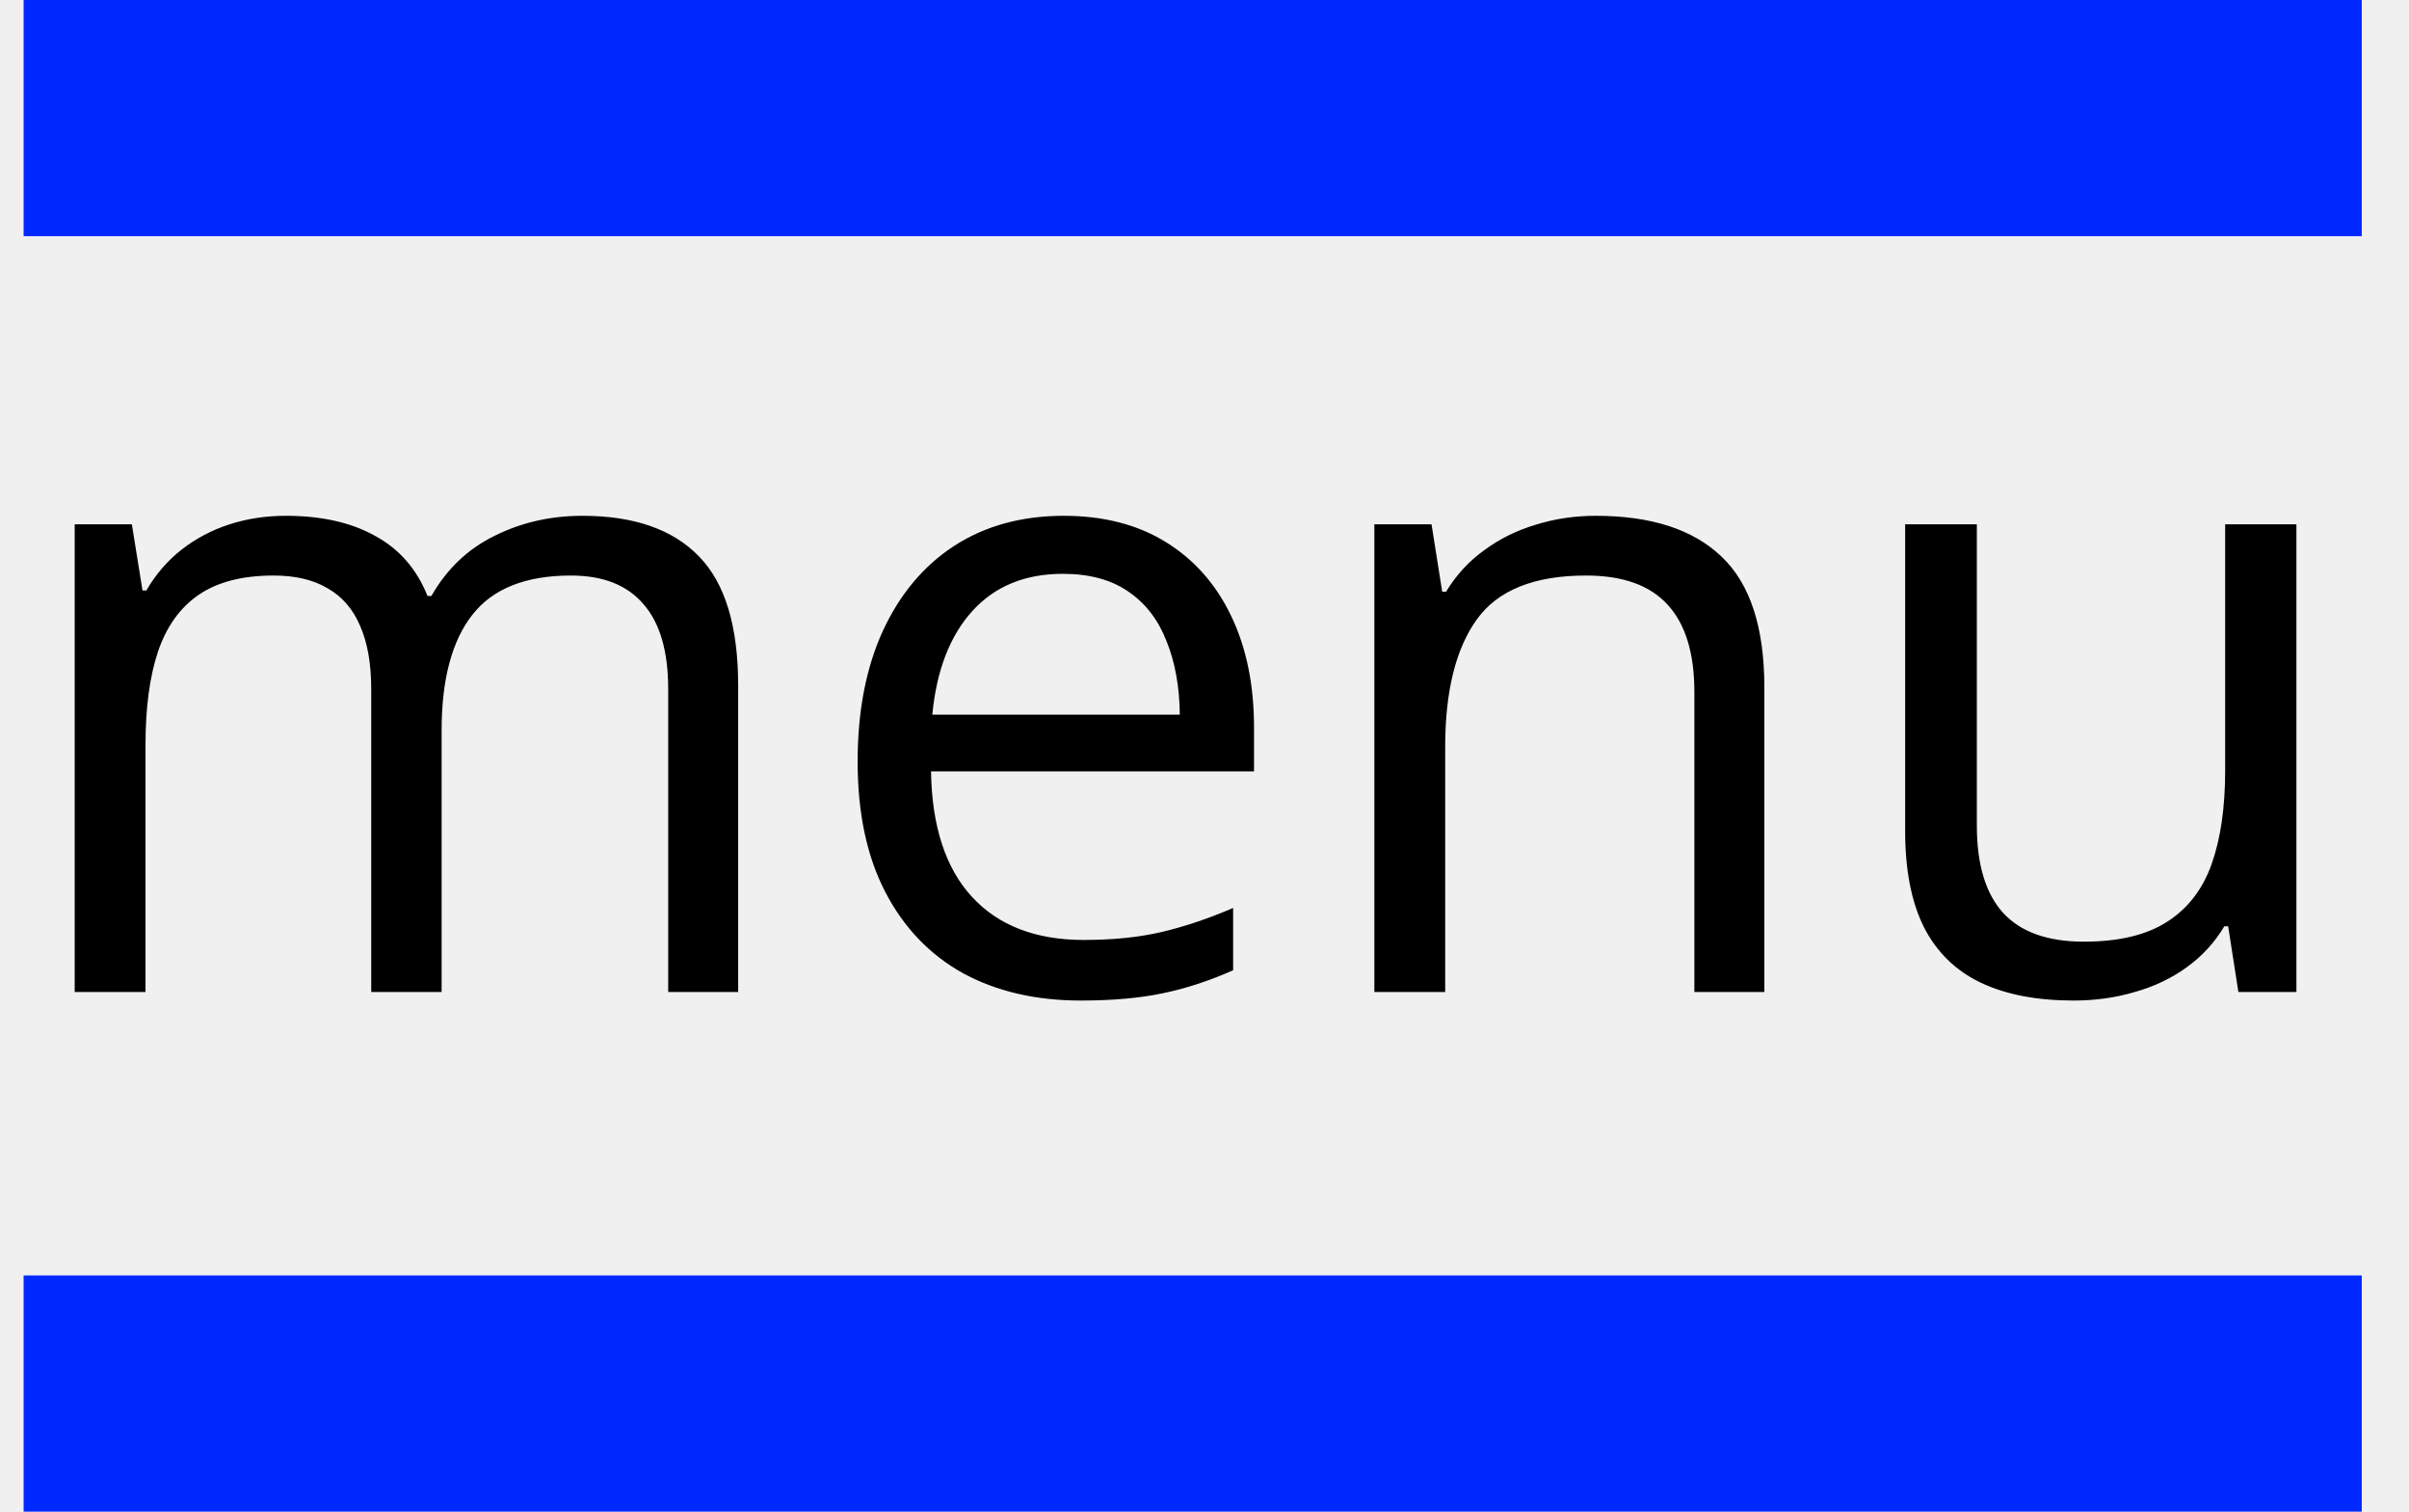
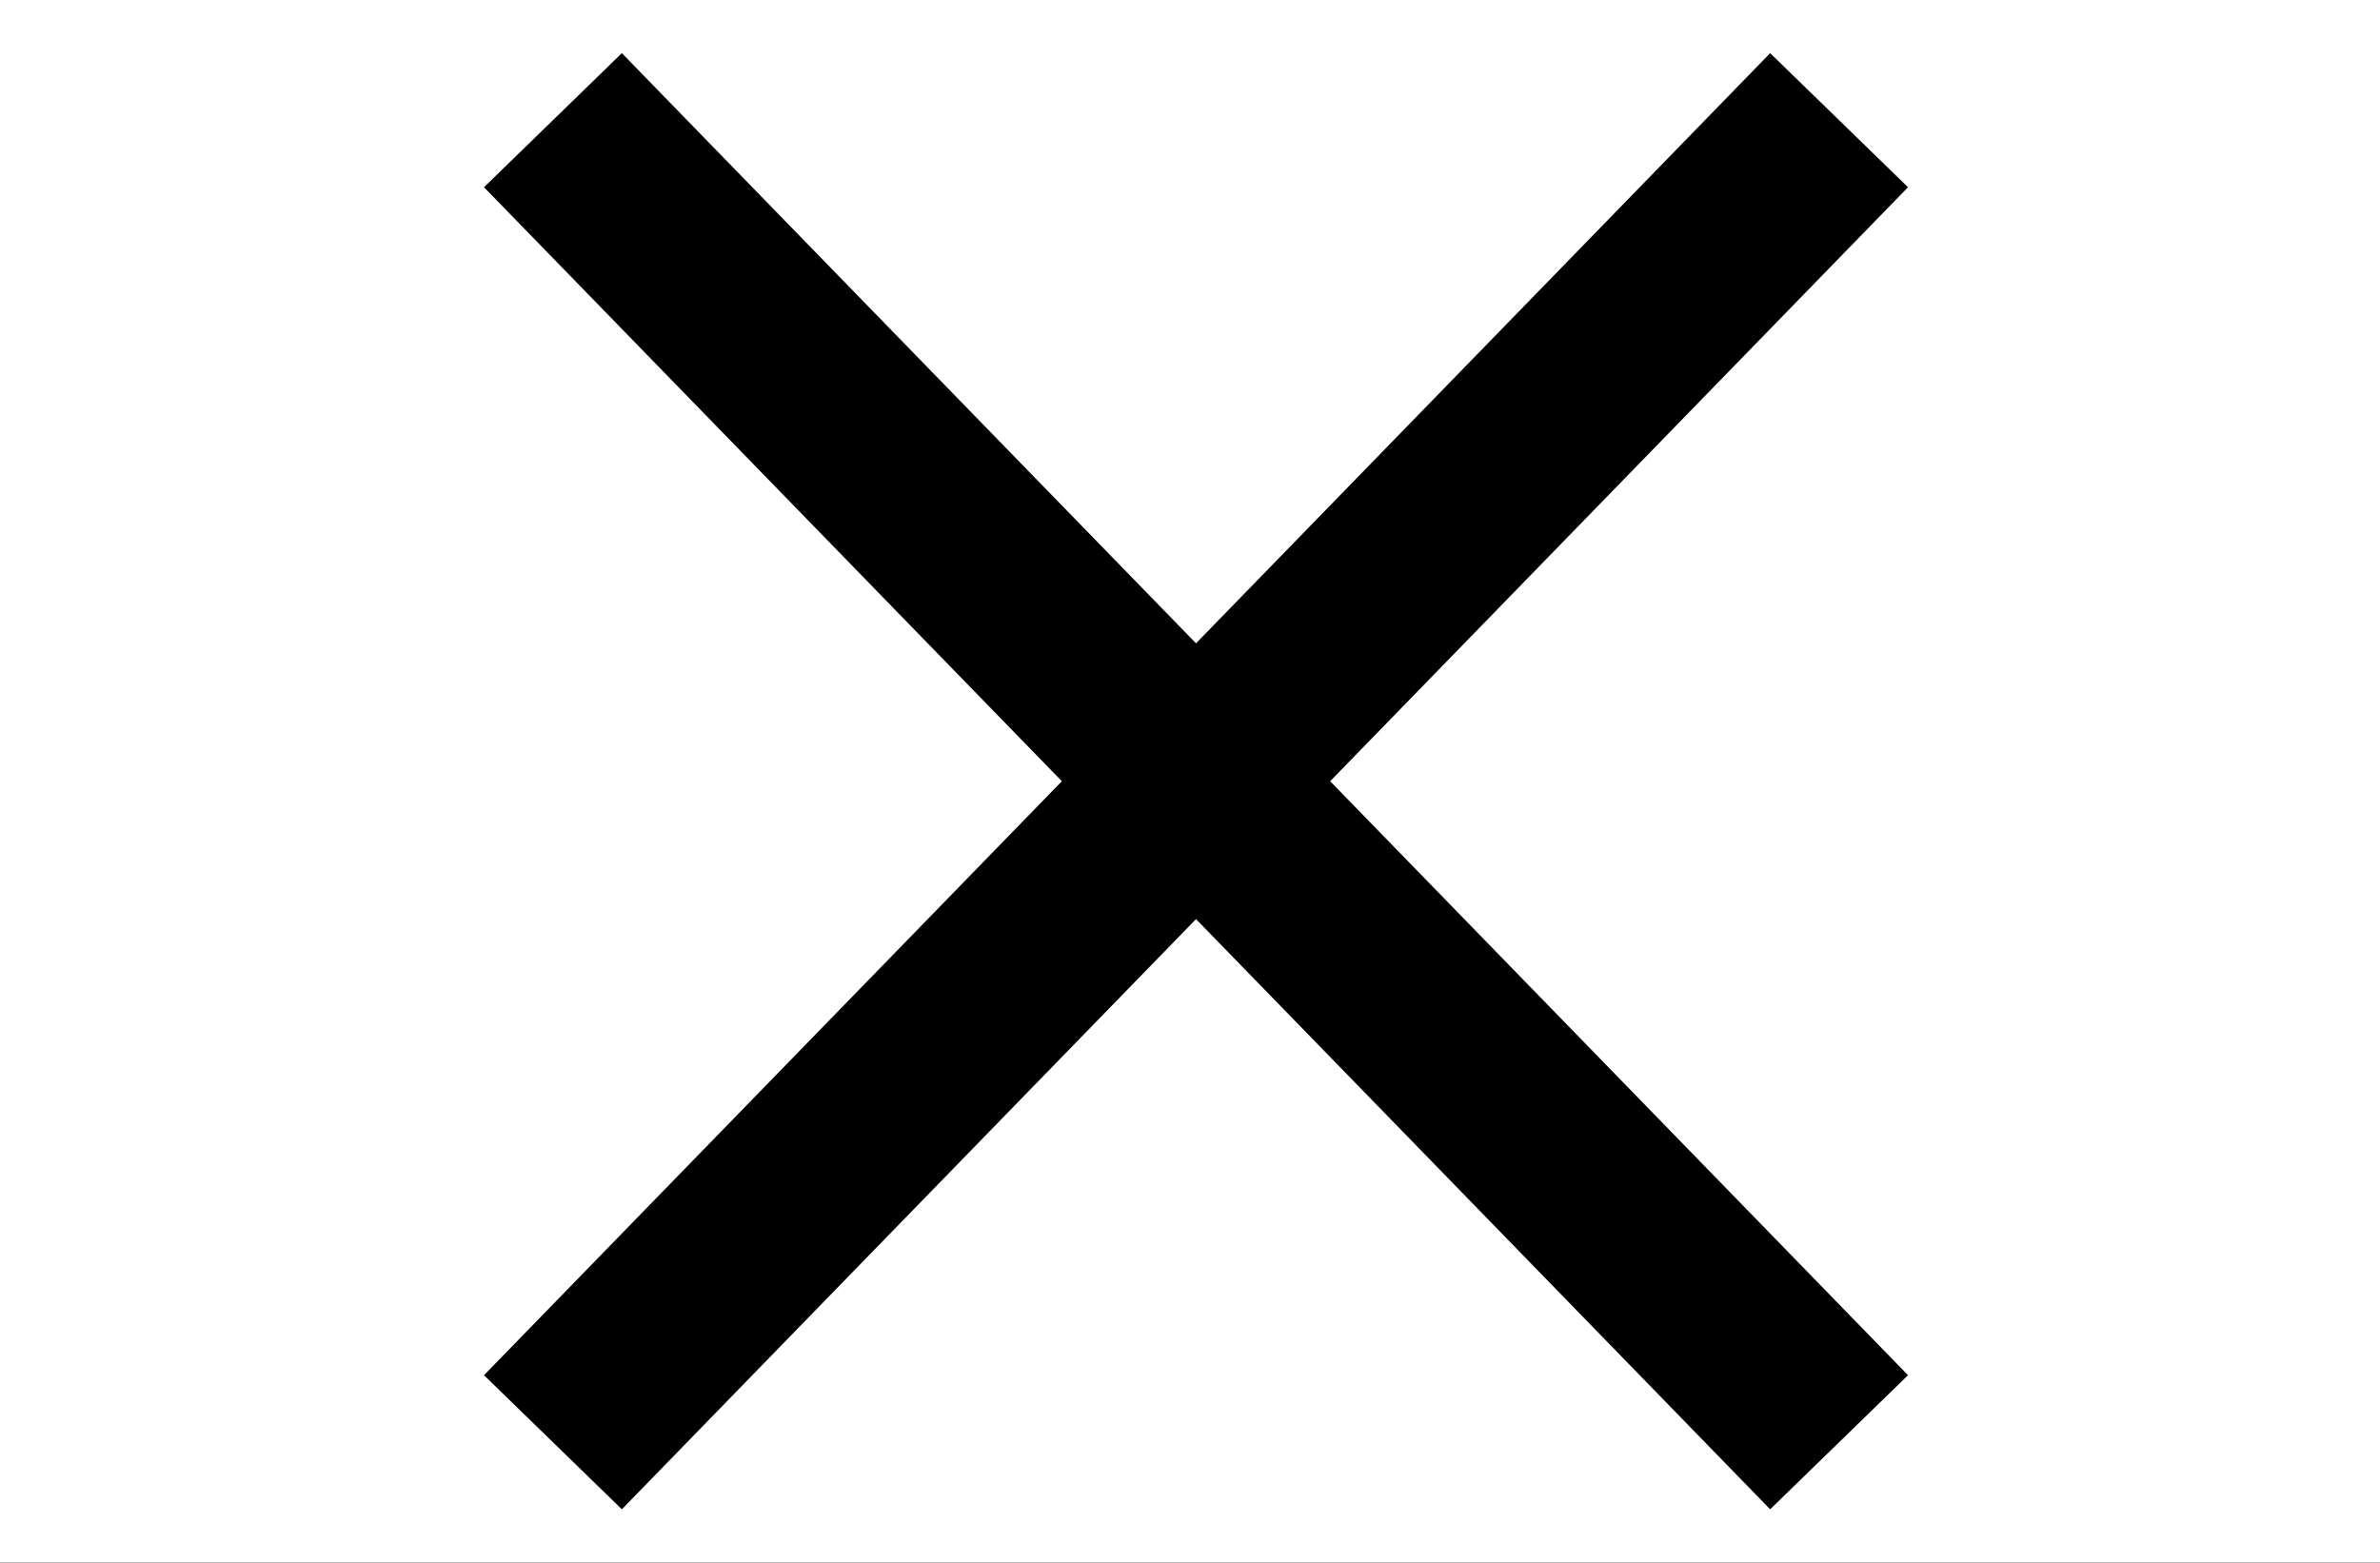
- <svg xmlns="http://www.w3.org/2000/svg" width="102" height="64" viewBox="0 0 102 64" fill="none">
-   <path d="M24.661 21.838C26.841 21.838 28.485 22.41 29.593 23.554C30.701 24.686 31.255 26.511 31.255 29.028V42H28.292V29.173C28.292 27.571 27.943 26.373 27.244 25.578C26.558 24.771 25.534 24.367 24.173 24.367C22.258 24.367 20.867 24.921 20 26.029C19.132 27.137 18.699 28.769 18.699 30.925V42H15.718V29.173C15.718 28.101 15.561 27.21 15.248 26.499C14.947 25.788 14.489 25.259 13.875 24.909C13.273 24.548 12.508 24.367 11.581 24.367C10.268 24.367 9.214 24.638 8.419 25.18C7.624 25.722 7.046 26.529 6.685 27.601C6.335 28.661 6.161 29.968 6.161 31.521V42H3.162V22.199H5.583L6.034 25H6.197C6.594 24.313 7.094 23.735 7.696 23.265C8.299 22.795 8.973 22.44 9.72 22.199C10.466 21.958 11.261 21.838 12.104 21.838C13.61 21.838 14.869 22.121 15.88 22.687C16.904 23.241 17.645 24.09 18.102 25.234H18.265C18.916 24.09 19.807 23.241 20.939 22.687C22.071 22.121 23.312 21.838 24.661 21.838ZM45.04 21.838C46.726 21.838 48.171 22.211 49.376 22.958C50.58 23.705 51.501 24.753 52.14 26.102C52.778 27.439 53.097 29.004 53.097 30.799V32.66H39.421C39.457 34.984 40.035 36.755 41.155 37.971C42.275 39.188 43.853 39.796 45.889 39.796C47.141 39.796 48.249 39.681 49.213 39.453C50.176 39.224 51.176 38.887 52.212 38.441V41.079C51.212 41.524 50.219 41.849 49.231 42.054C48.255 42.259 47.099 42.361 45.762 42.361C43.859 42.361 42.197 41.976 40.776 41.205C39.367 40.422 38.271 39.278 37.488 37.773C36.705 36.267 36.313 34.424 36.313 32.244C36.313 30.112 36.669 28.27 37.379 26.716C38.102 25.15 39.114 23.946 40.415 23.102C41.727 22.259 43.269 21.838 45.04 21.838ZM45.003 24.295C43.401 24.295 42.125 24.819 41.173 25.867C40.222 26.915 39.656 28.378 39.475 30.257H49.954C49.942 29.076 49.755 28.041 49.394 27.149C49.044 26.246 48.508 25.547 47.786 25.054C47.063 24.548 46.136 24.295 45.003 24.295ZM67.568 21.838C69.917 21.838 71.694 22.416 72.898 23.572C74.102 24.716 74.705 26.559 74.705 29.101V42H71.742V29.299C71.742 27.649 71.362 26.415 70.603 25.596C69.857 24.777 68.707 24.367 67.153 24.367C64.961 24.367 63.419 24.988 62.528 26.228C61.637 27.469 61.191 29.269 61.191 31.63V42H58.192V22.199H60.613L61.065 25.054H61.227C61.649 24.355 62.185 23.771 62.835 23.301C63.485 22.82 64.214 22.458 65.021 22.217C65.828 21.964 66.677 21.838 67.568 21.838ZM97.233 22.199V42H94.776L94.343 39.218H94.18C93.771 39.904 93.241 40.482 92.59 40.952C91.94 41.422 91.205 41.771 90.386 42C89.579 42.241 88.718 42.361 87.803 42.361C86.237 42.361 84.924 42.108 83.864 41.602C82.804 41.097 82.003 40.314 81.461 39.254C80.931 38.194 80.666 36.833 80.666 35.171V22.199H83.702V34.954C83.702 36.604 84.075 37.839 84.822 38.658C85.569 39.465 86.707 39.868 88.236 39.868C89.706 39.868 90.874 39.591 91.741 39.037C92.62 38.483 93.253 37.67 93.638 36.598C94.024 35.514 94.216 34.189 94.216 32.623V22.199H97.233Z" fill="black" />
-   <rect x="1" width="99" height="10" fill="#0029FF" />
-   <rect x="1" y="54" width="99" height="10" fill="#0029FF" />
+ <svg xmlns="http://www.w3.org/2000/svg" width="99" height="65" viewBox="0 0 99 65" fill="none">
+   <g id="Burger">
+     <g id="menu">
+       <path id="menu_2" d="M23.994 22.383C26.115 22.383 27.715 22.939 28.793 24.053C29.871 25.154 30.41 26.93 30.41 29.379V42H27.527V29.52C27.527 27.961 27.188 26.795 26.508 26.021C25.84 25.236 24.844 24.844 23.52 24.844C21.656 24.844 20.303 25.383 19.459 26.461C18.615 27.539 18.193 29.127 18.193 31.225V42H15.293V29.52C15.293 28.477 15.141 27.609 14.836 26.918C14.543 26.227 14.098 25.711 13.5 25.371C12.914 25.02 12.17 24.844 11.268 24.844C9.99 24.844 8.965 25.107 8.191 25.635C7.418 26.162 6.855 26.947 6.504 27.99C6.164 29.021 5.994 30.293 5.994 31.805V42H3.076V22.734H5.432L5.871 25.459H6.029C6.416 24.791 6.902 24.229 7.488 23.771C8.074 23.314 8.73 22.969 9.457 22.734C10.184 22.5 10.957 22.383 11.777 22.383C13.242 22.383 14.467 22.658 15.451 23.209C16.447 23.748 17.168 24.574 17.613 25.688H17.771C18.404 24.574 19.271 23.748 20.373 23.209C21.475 22.658 22.682 22.383 23.994 22.383ZM43.822 22.383C45.463 22.383 46.869 22.746 48.041 23.473C49.213 24.199 50.109 25.219 50.73 26.531C51.352 27.832 51.662 29.355 51.662 31.102V32.912H38.355C38.391 35.174 38.953 36.897 40.043 38.08C41.133 39.264 42.668 39.855 44.648 39.855C45.867 39.855 46.945 39.744 47.883 39.522C48.82 39.299 49.793 38.971 50.801 38.537V41.103C49.828 41.537 48.861 41.853 47.9 42.053C46.951 42.252 45.826 42.352 44.525 42.352C42.674 42.352 41.057 41.977 39.674 41.227C38.303 40.465 37.236 39.352 36.475 37.887C35.713 36.422 35.332 34.629 35.332 32.508C35.332 30.434 35.678 28.641 36.369 27.129C37.072 25.605 38.057 24.434 39.322 23.613C40.6 22.793 42.1 22.383 43.822 22.383ZM43.787 24.773C42.228 24.773 40.986 25.283 40.06 26.303C39.135 27.322 38.584 28.746 38.408 30.574H48.603C48.592 29.426 48.41 28.418 48.059 27.551C47.719 26.672 47.197 25.992 46.494 25.512C45.791 25.02 44.889 24.773 43.787 24.773ZM65.742 22.383C68.027 22.383 69.756 22.945 70.928 24.07C72.1 25.184 72.686 26.977 72.686 29.449V42H69.803V29.643C69.803 28.037 69.434 26.836 68.695 26.039C67.969 25.242 66.85 24.844 65.338 24.844C63.205 24.844 61.705 25.447 60.838 26.654C59.971 27.861 59.537 29.613 59.537 31.91V42H56.619V22.734H58.975L59.414 25.512H59.572C59.982 24.832 60.504 24.264 61.137 23.807C61.77 23.338 62.478 22.986 63.264 22.752C64.049 22.506 64.875 22.383 65.742 22.383ZM94.606 22.734V42H92.215L91.793 39.293H91.635C91.236 39.961 90.721 40.523 90.088 40.98C89.455 41.438 88.74 41.777 87.943 42C87.158 42.234 86.32 42.352 85.43 42.352C83.906 42.352 82.629 42.105 81.598 41.613C80.566 41.121 79.787 40.359 79.26 39.328C78.744 38.297 78.486 36.973 78.486 35.355V22.734H81.439V35.145C81.439 36.75 81.803 37.951 82.529 38.748C83.256 39.533 84.363 39.926 85.852 39.926C87.281 39.926 88.418 39.656 89.262 39.117C90.117 38.578 90.732 37.787 91.107 36.744C91.482 35.69 91.67 34.4 91.67 32.877V22.734H94.606Z" fill="black" />
+       <rect id="menuline2" y="55" width="99" height="10" fill="black" />
+       <rect id="menuline1" y="1" width="99" height="10" fill="black" />
+       <rect id="Rectangle 166" width="99" height="65" fill="white" />
+     </g>
+     <g id="X">
+       <path id="Vector 15" d="M23 60L76.5 5" stroke="black" stroke-width="8" />
+       <path id="Vector 15_2" d="M76.5 60L23 5" stroke="black" stroke-width="8" />
+     </g>
+   </g>
</svg>
